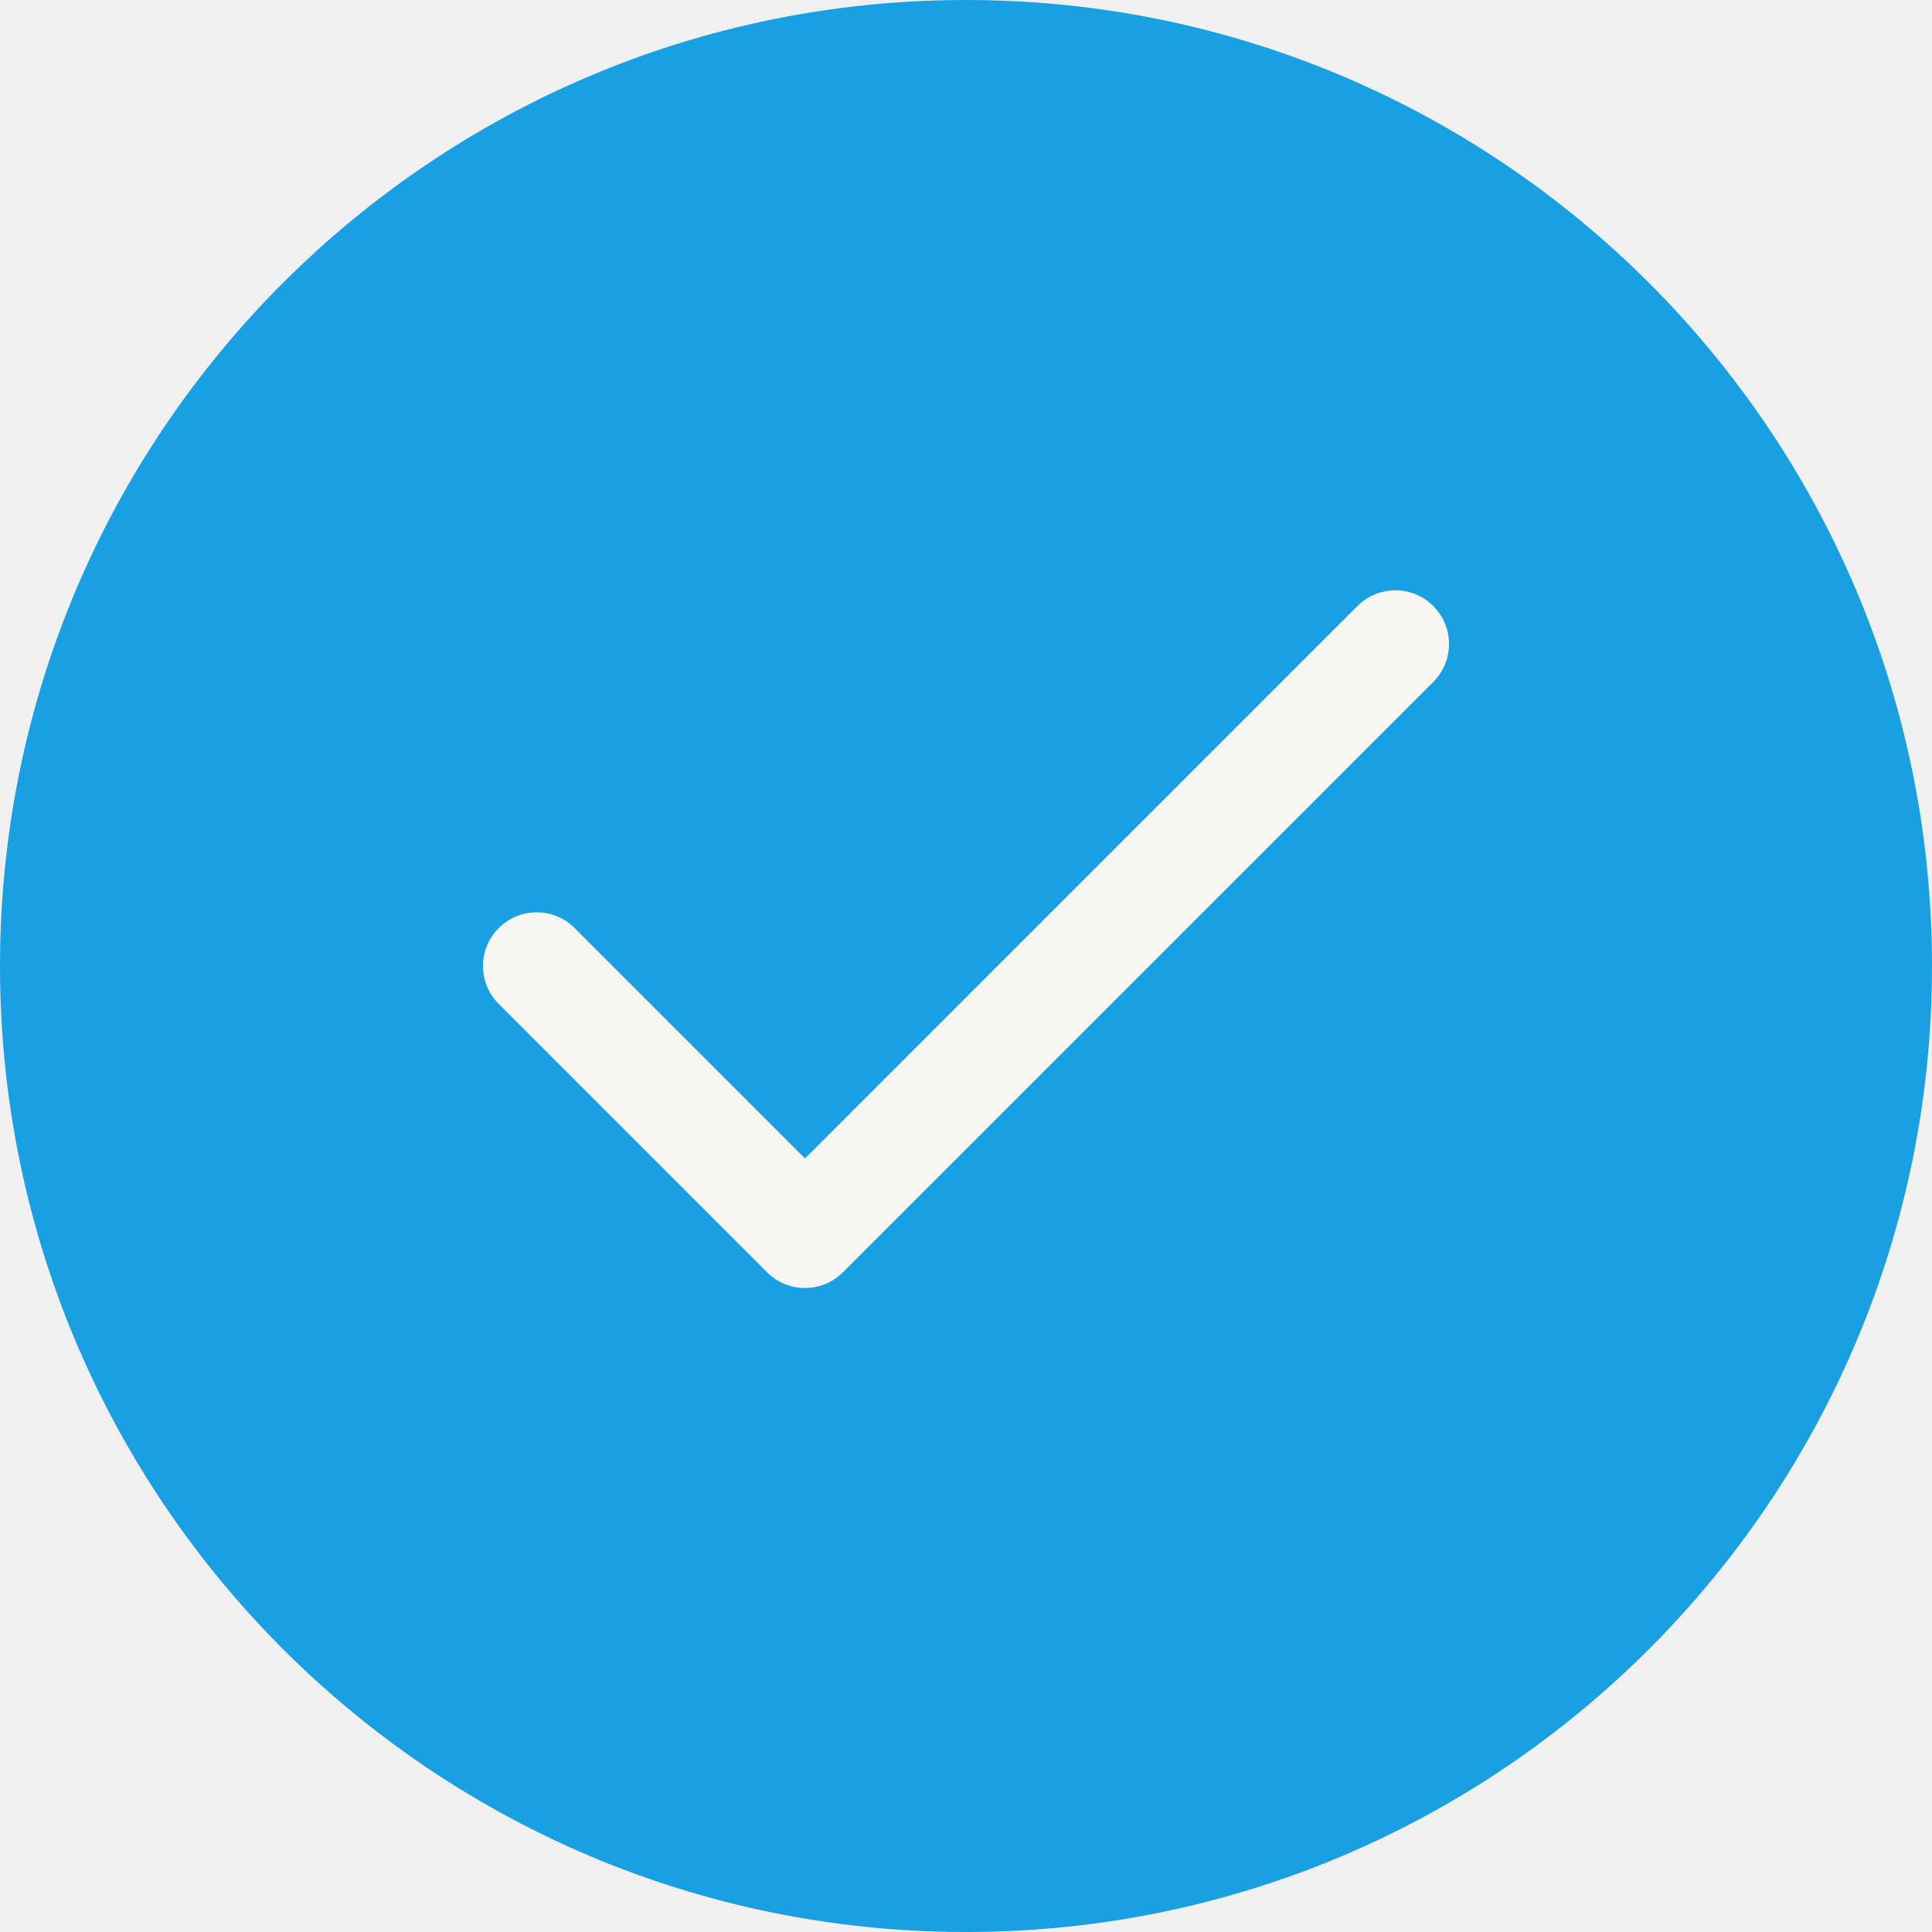
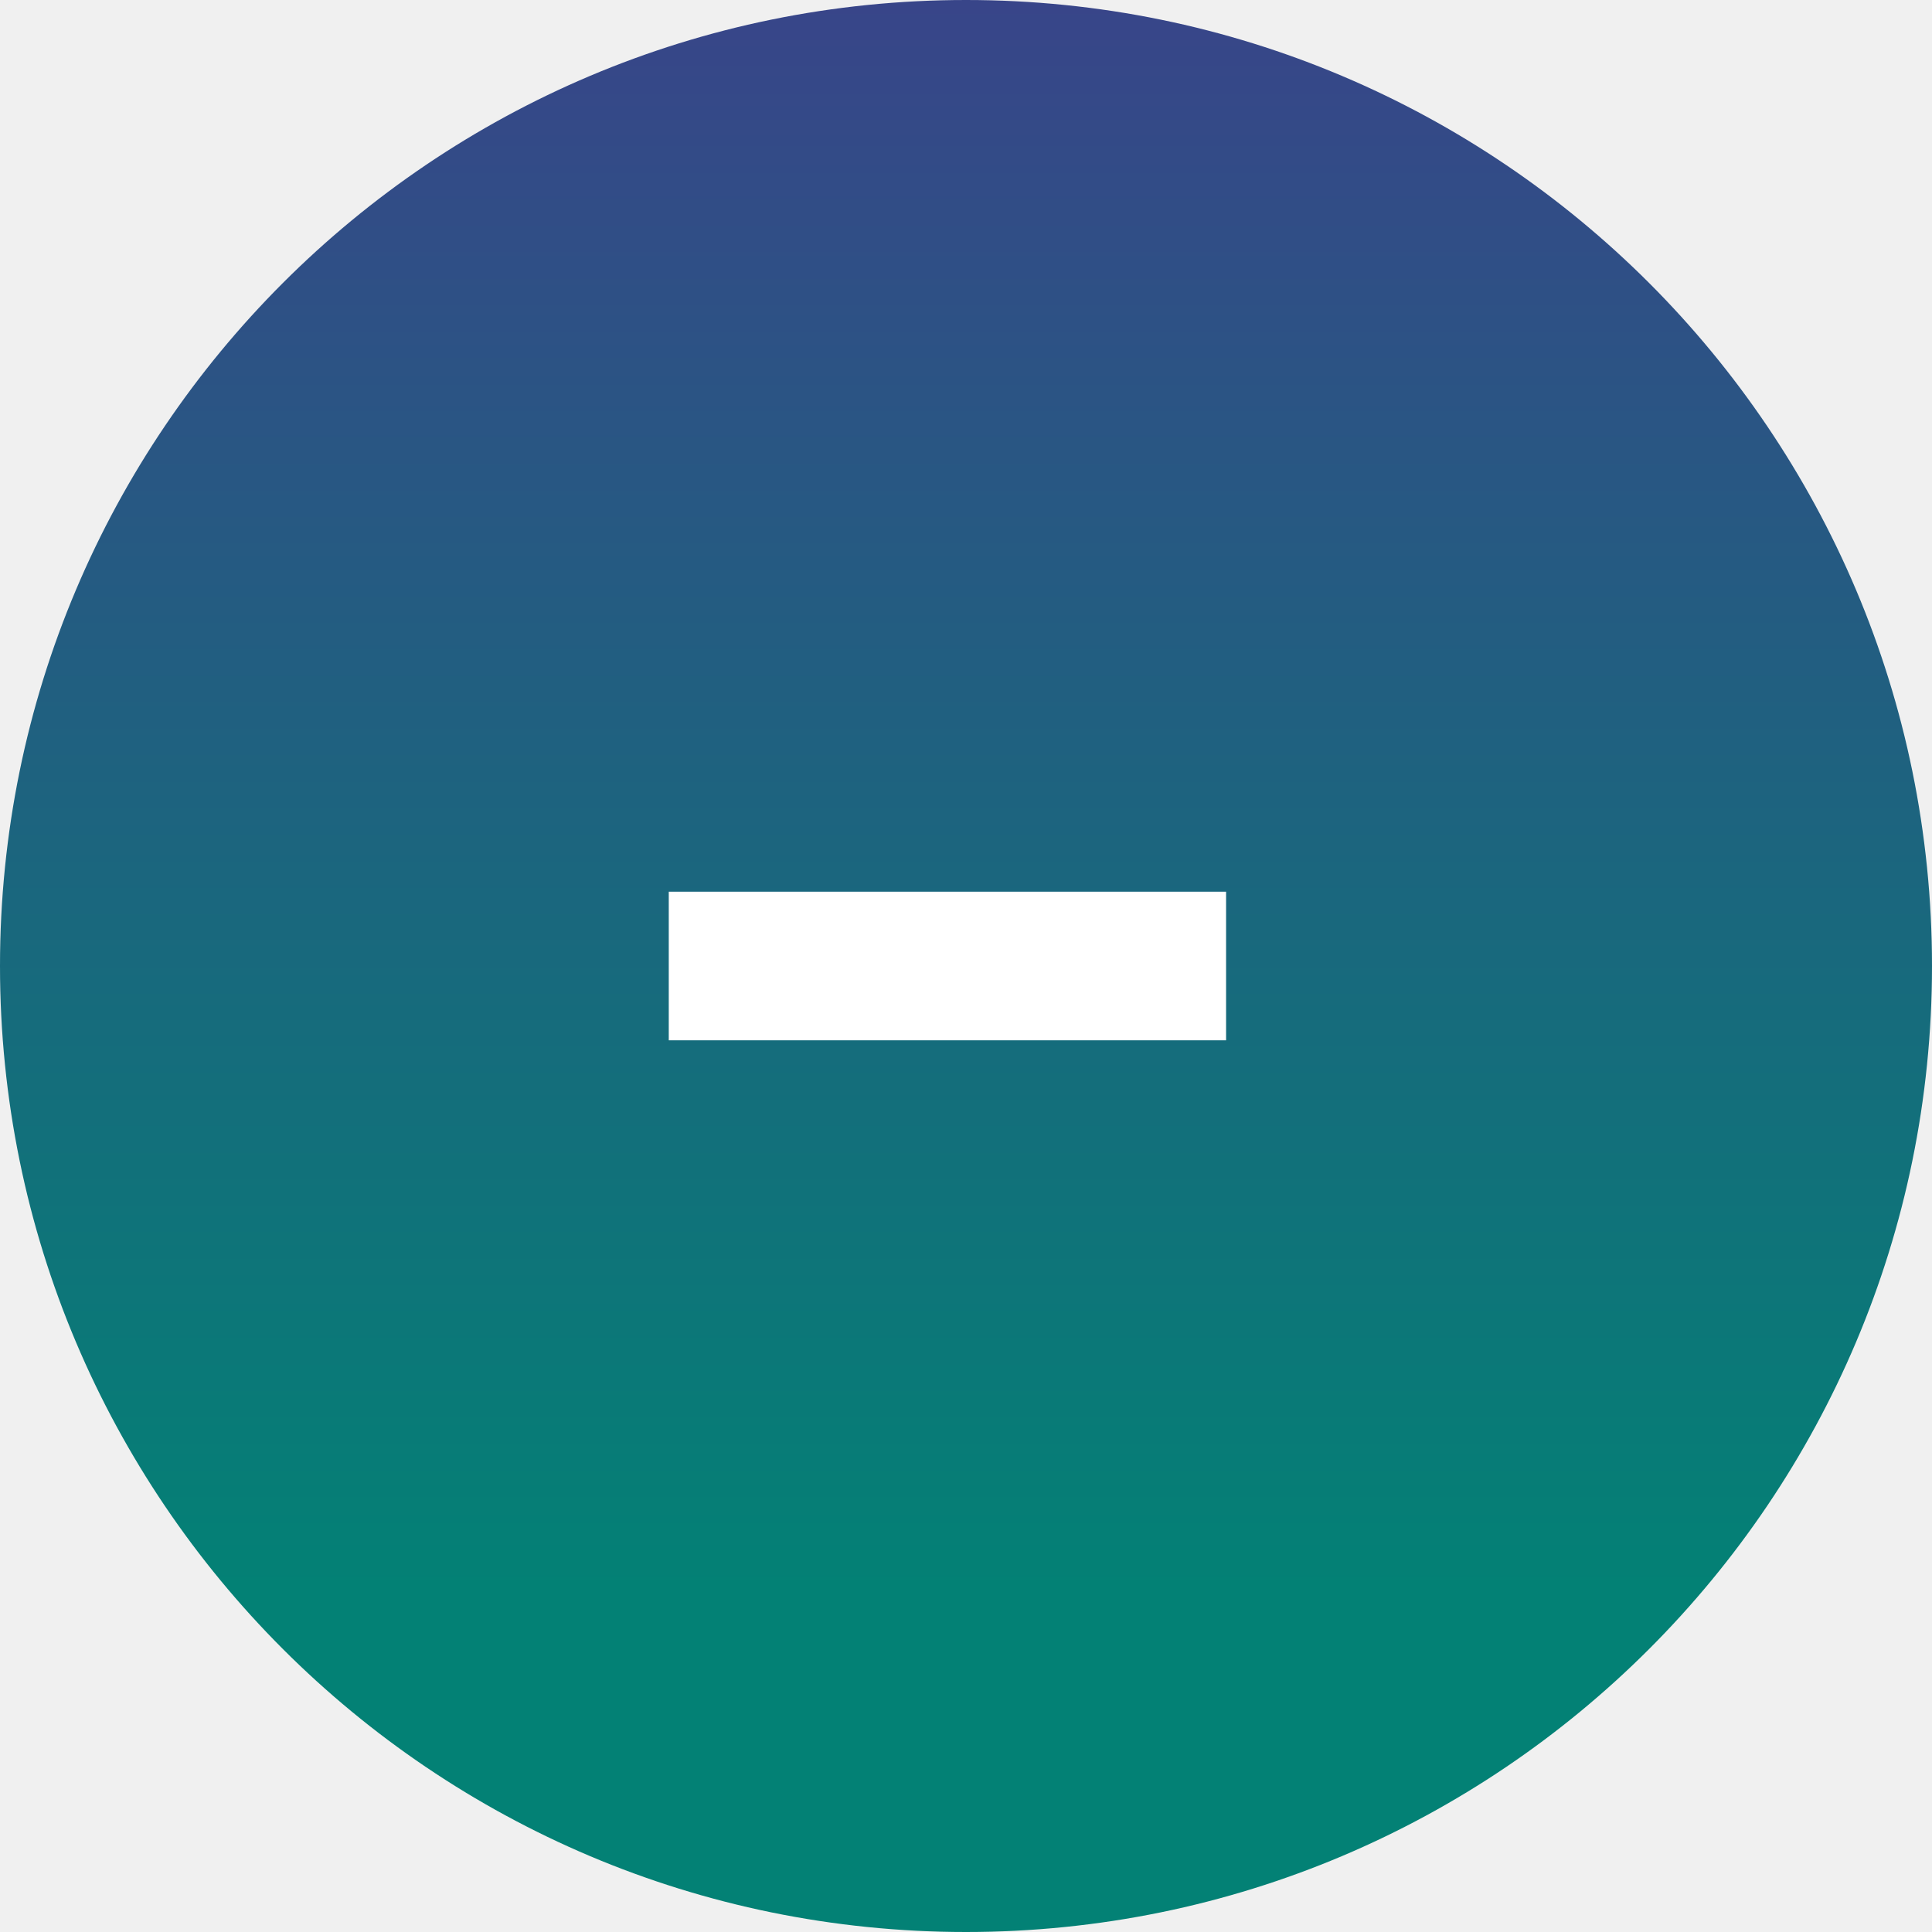
- <svg xmlns="http://www.w3.org/2000/svg" width="36" height="36" viewBox="0 0 36 36" fill="none">
-   <path d="M18 36C27.941 36 36 27.941 36 18C36 8.059 27.941 0 18 0C8.059 0 0 8.059 0 18C0 27.941 8.059 36 18 36Z" fill="#19A0E3" />
-   <path fill-rule="evenodd" clip-rule="evenodd" d="M26.707 11.293C27.098 11.683 27.098 12.317 26.707 12.707L15.707 23.707C15.317 24.098 14.683 24.098 14.293 23.707L9.293 18.707C8.902 18.317 8.902 17.683 9.293 17.293C9.683 16.902 10.317 16.902 10.707 17.293L15 21.586L25.293 11.293C25.683 10.902 26.317 10.902 26.707 11.293Z" fill="#F8F6F3" />
+ <svg xmlns="http://www.w3.org/2000/svg" width="26" height="26" viewBox="0 0 26 26" fill="none">
+   <g clip-path="url(#clip0_587_39210)">
+     <path d="M13 26C20.18 26 26 20.18 26 13C26 5.82 20.18 0 13 0C5.82 0 0 5.82 0 13C0 20.18 5.82 26 13 26Z" fill="url(#paint0_linear_587_39210)" />
+     <path d="M9 13H16.5" stroke="white" stroke-width="2" />
+   </g>
+   <defs>
+     <linearGradient id="paint0_linear_587_39210" x1="13" y1="0" x2="13" y2="26" gradientUnits="userSpaceOnUse">
+       <stop stop-color="#384589" />
+       <stop offset="0.823" stop-color="#038175" />
+     </linearGradient>
+     <clipPath id="clip0_587_39210">
+       <rect width="26" height="26" fill="white" />
+     </clipPath>
+   </defs>
</svg>
